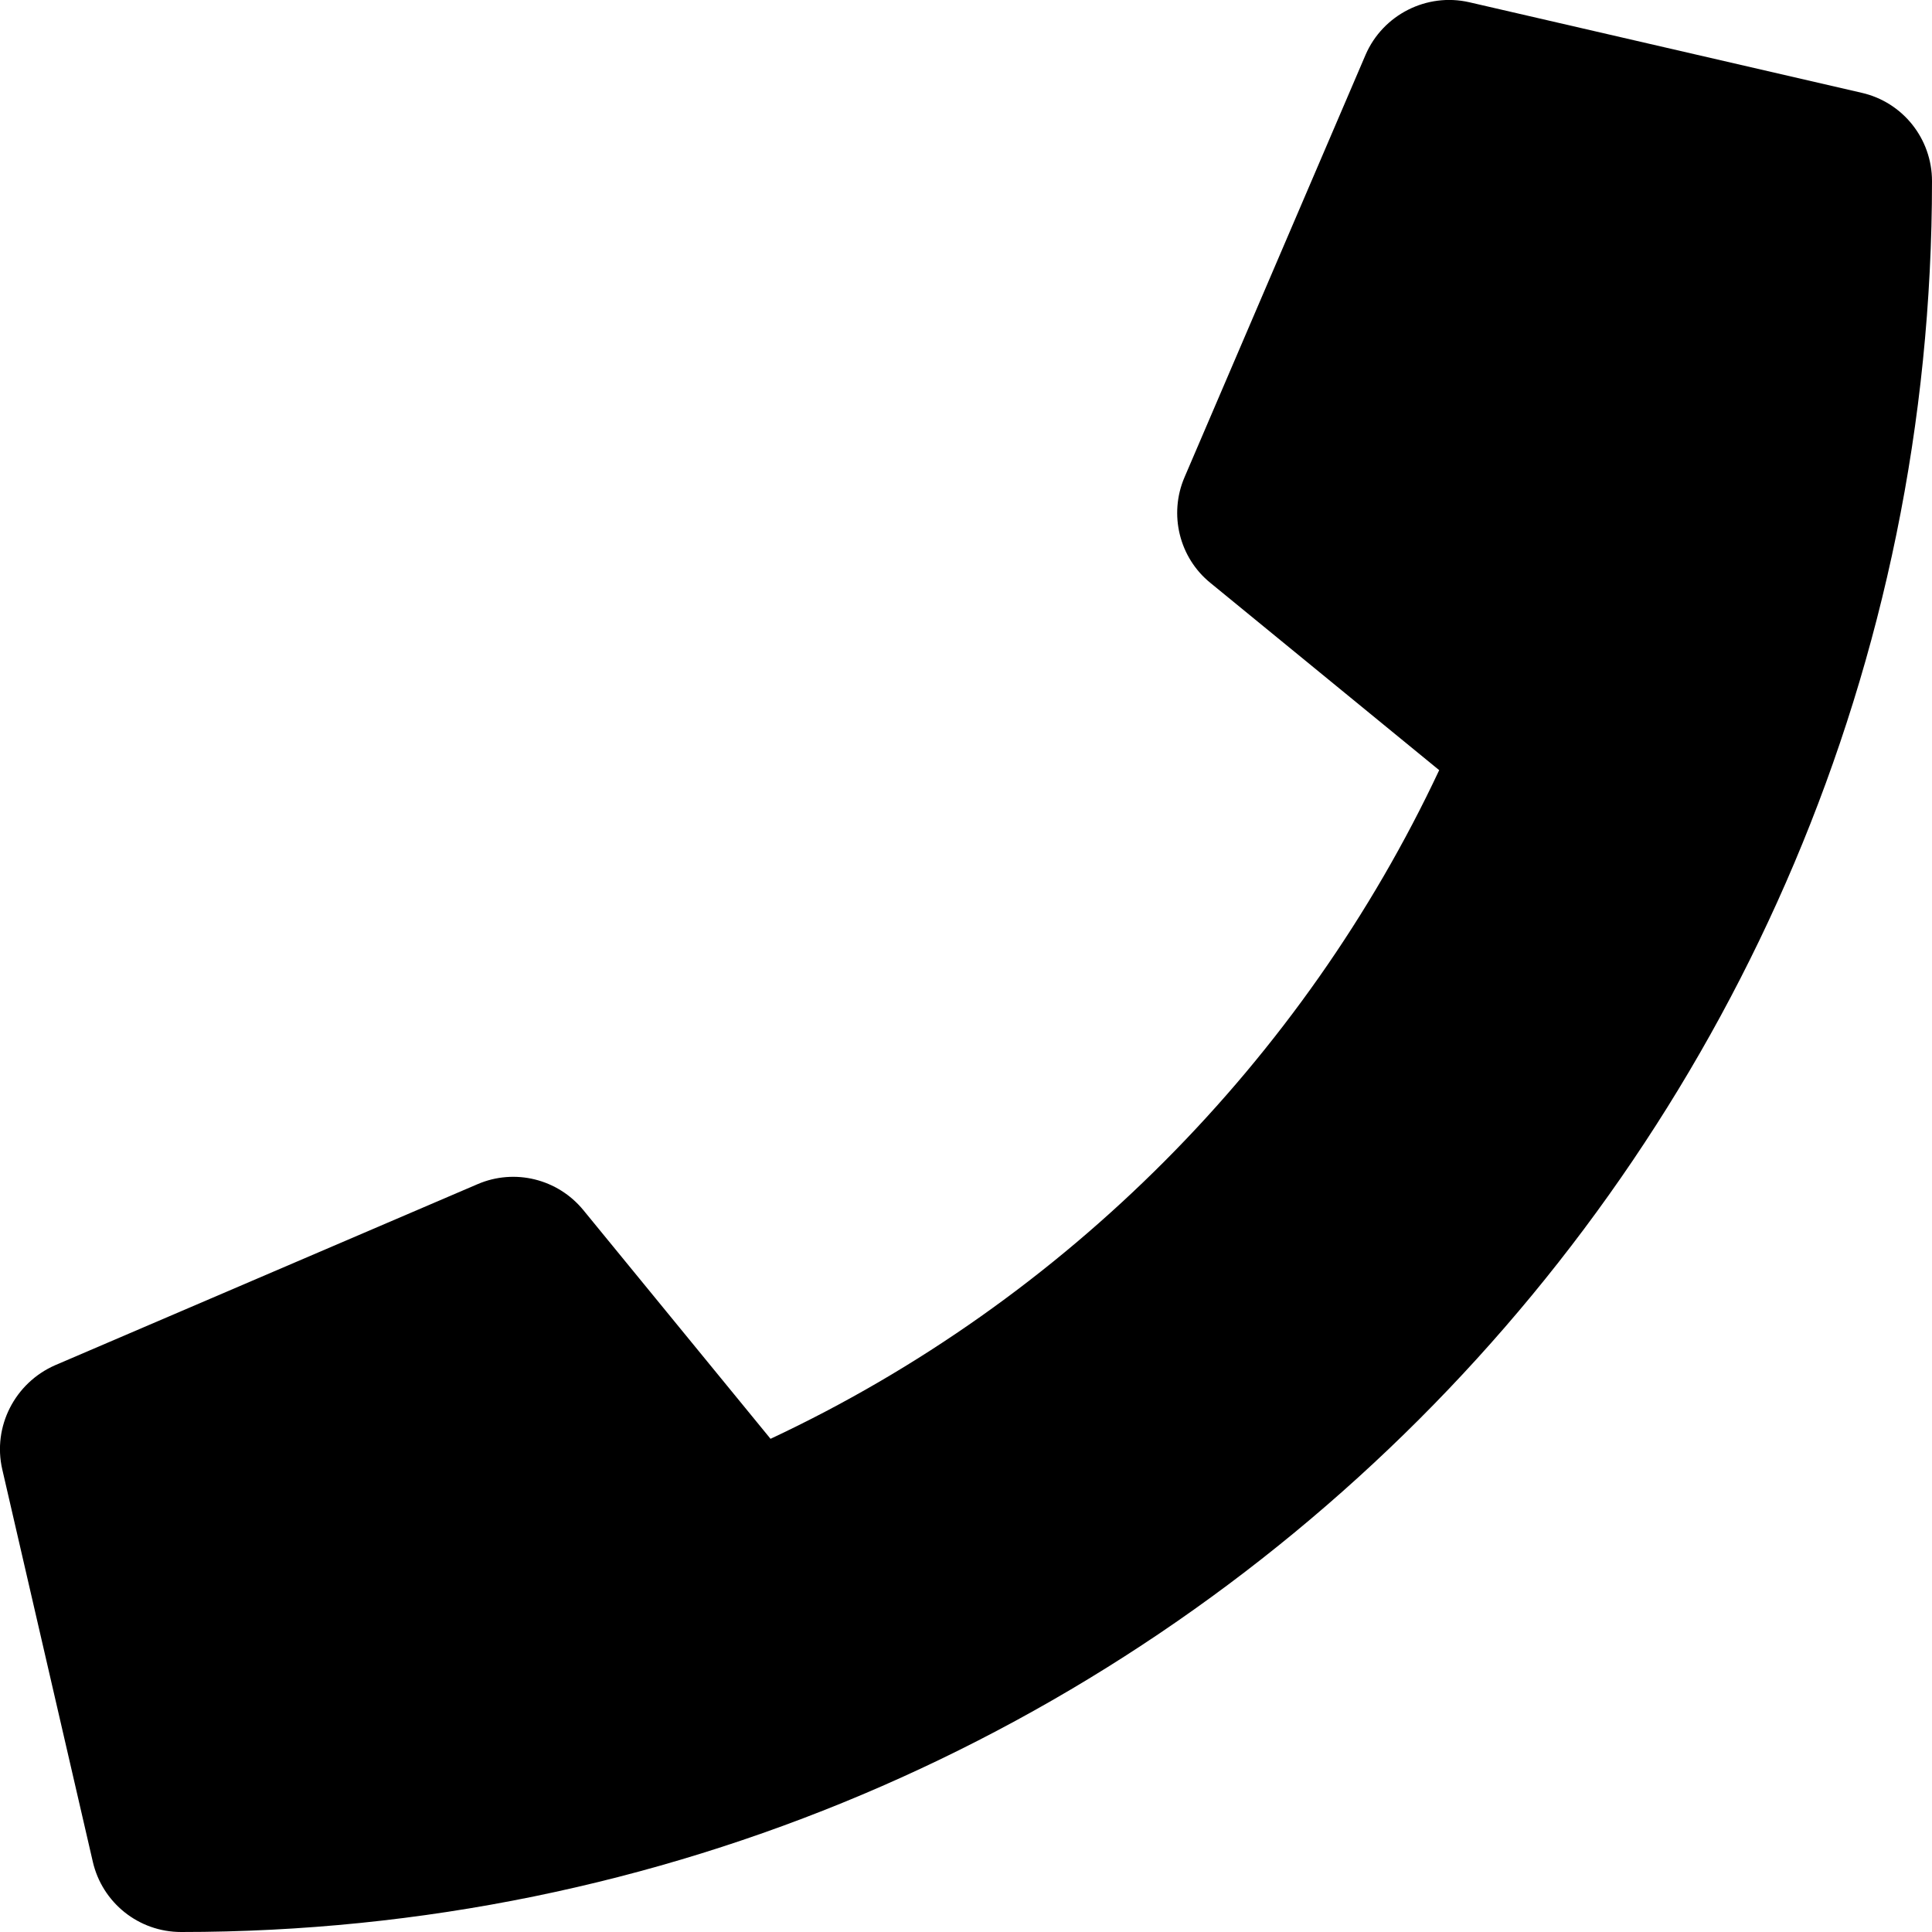
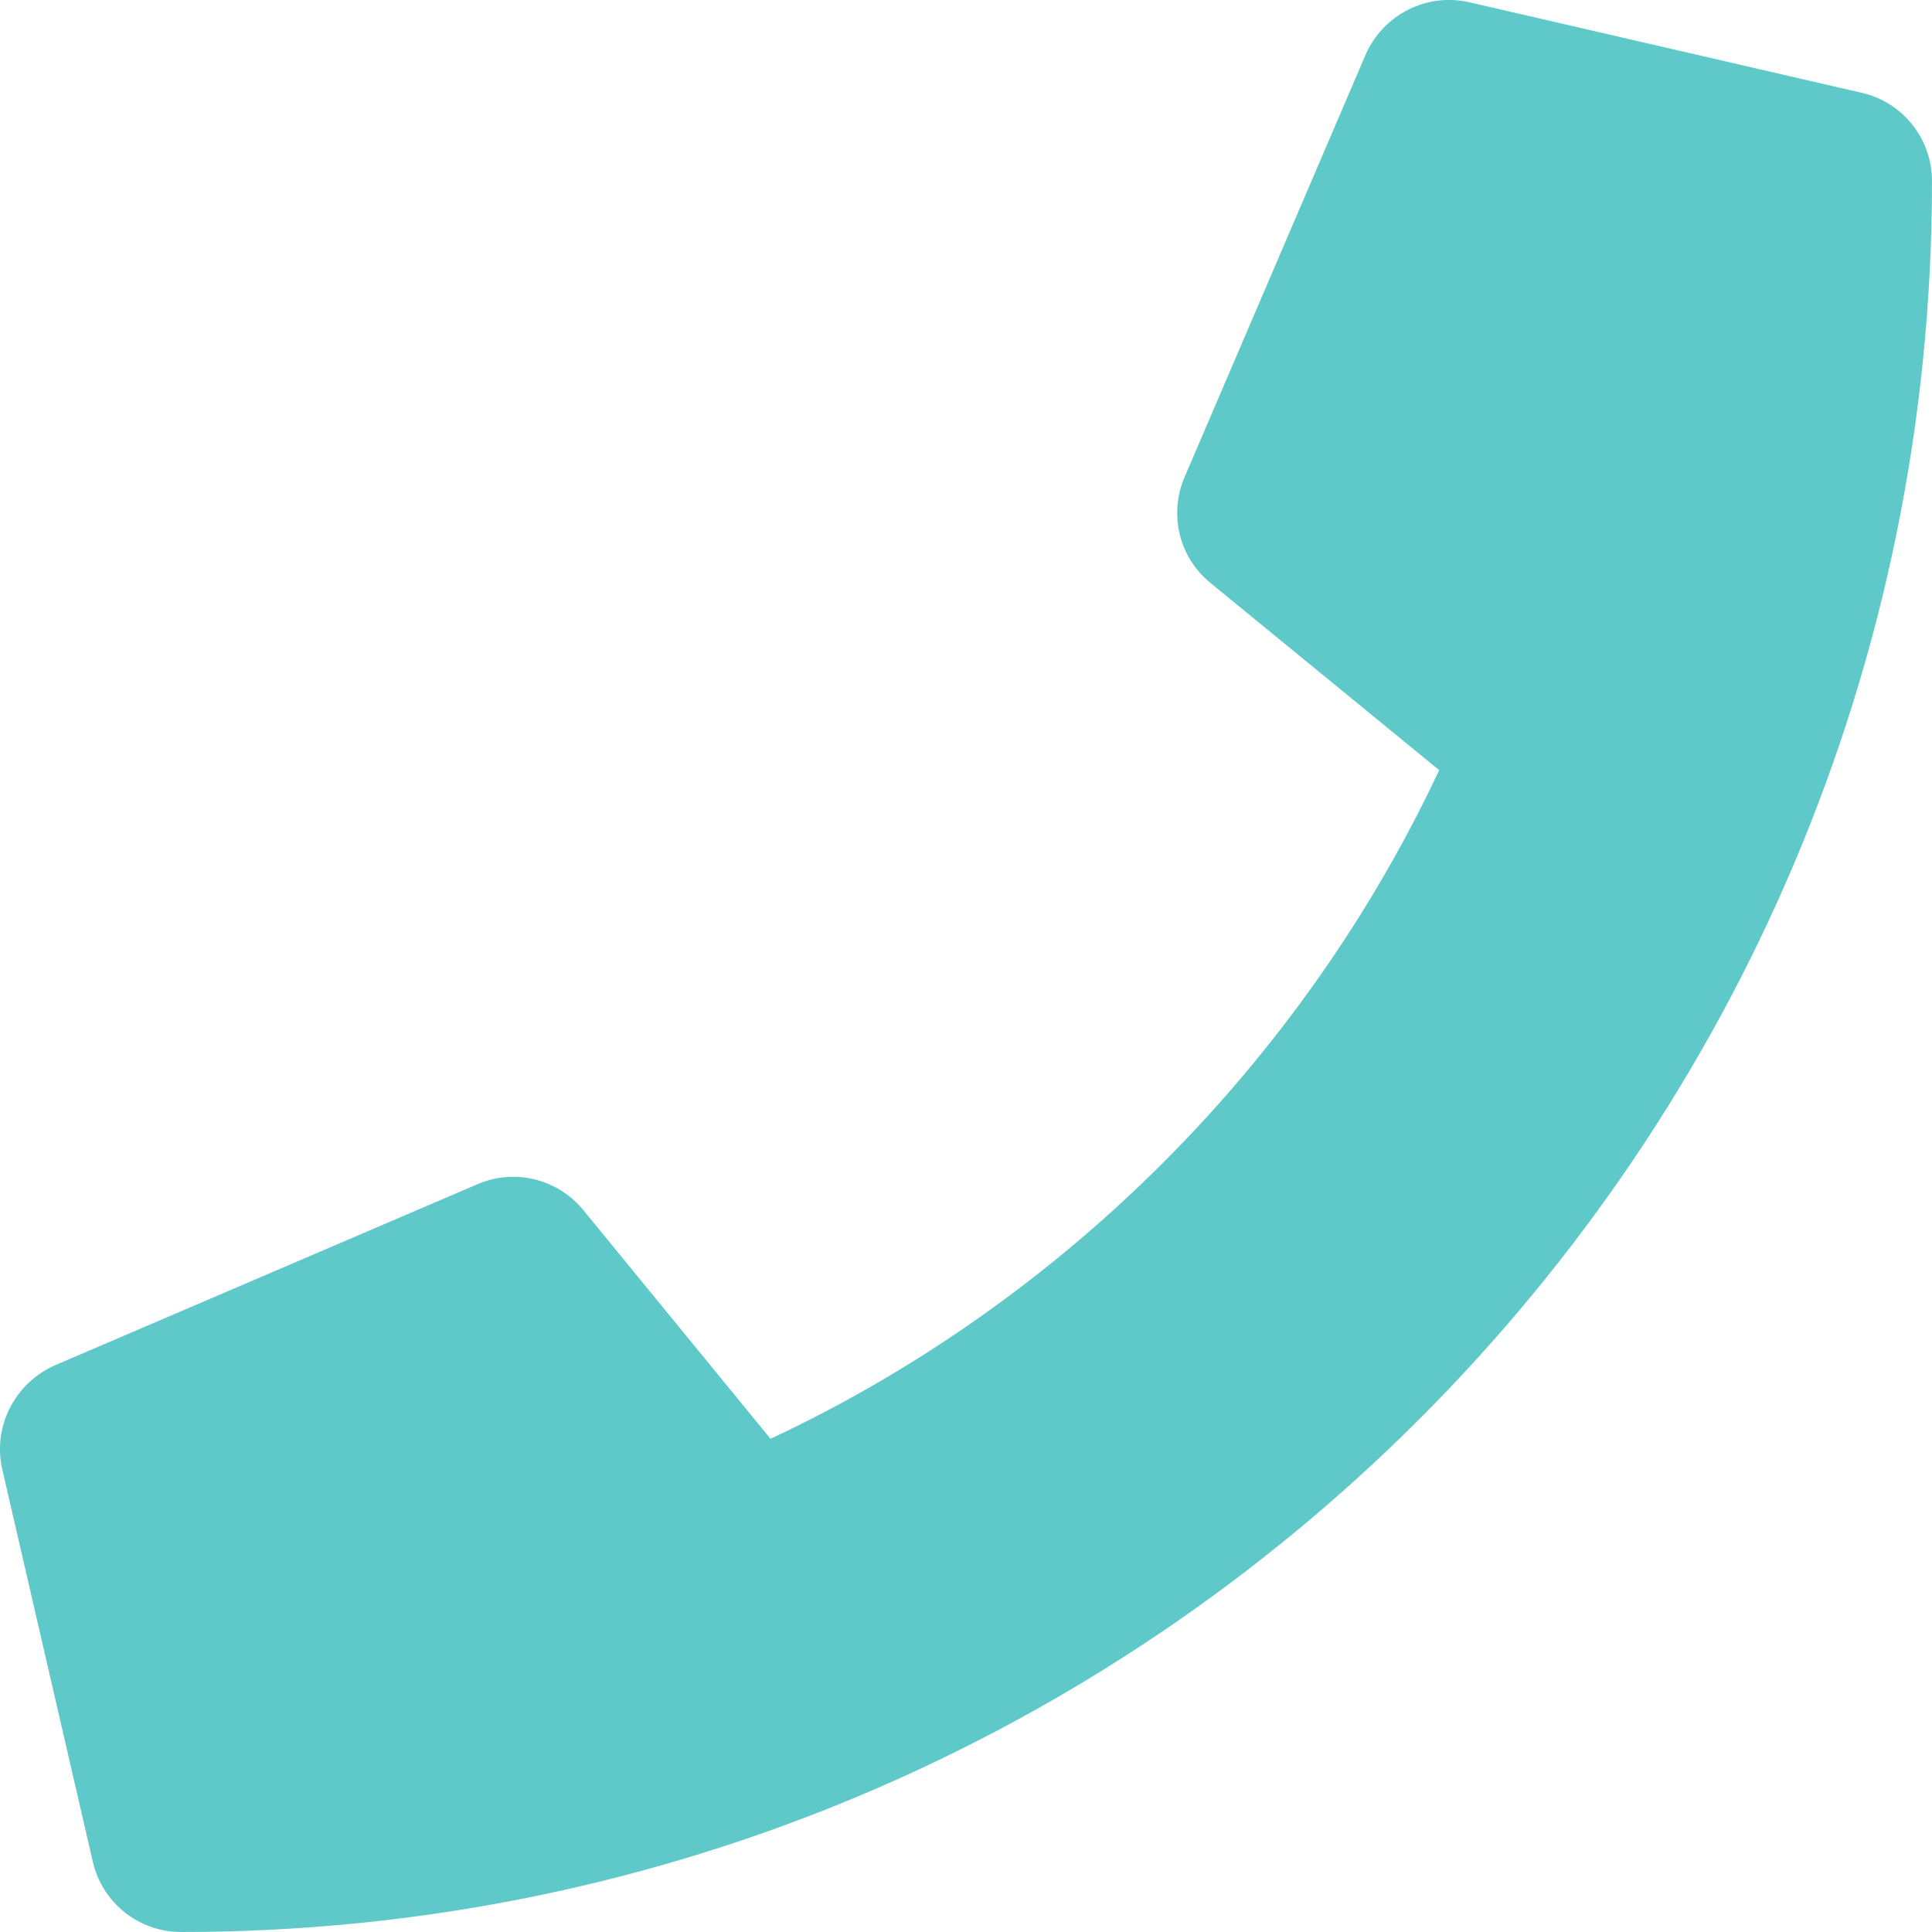
<svg xmlns="http://www.w3.org/2000/svg" aria-hidden="true" data-prefix="fas" data-icon="phone" class="svg-inline--fa fa-phone fa-w-16" role="img" viewBox="0 0 512 512">
-   <path fill="currentColor" d="M493.4 24.6l-104-24c-11.3-2.6-22.9 3.3-27.5 13.9l-48 112c-4.2 9.8-1.4 21.3 6.9 28l60.6 49.6c-36 76.7-98.9 140.5-177.2 177.2l-49.6-60.6c-6.8-8.3-18.2-11.1-28-6.9l-112 48C3.9 366.5-2 378.1.6 389.4l24 104C27.1 504.2 36.7 512 48 512c256.1 0 464-207.5 464-464 0-11.2-7.7-20.9-18.6-23.4z" />
+   <path fill="#5fc9c9" d="M493.4 24.6l-104-24c-11.3-2.6-22.9 3.3-27.5 13.9l-48 112c-4.2 9.8-1.4 21.3 6.9 28l60.6 49.6c-36 76.7-98.9 140.5-177.2 177.2l-49.6-60.6c-6.8-8.3-18.2-11.1-28-6.9l-112 48C3.9 366.5-2 378.1.6 389.4l24 104C27.1 504.2 36.7 512 48 512c256.1 0 464-207.5 464-464 0-11.2-7.7-20.9-18.6-23.4z" />
</svg>
